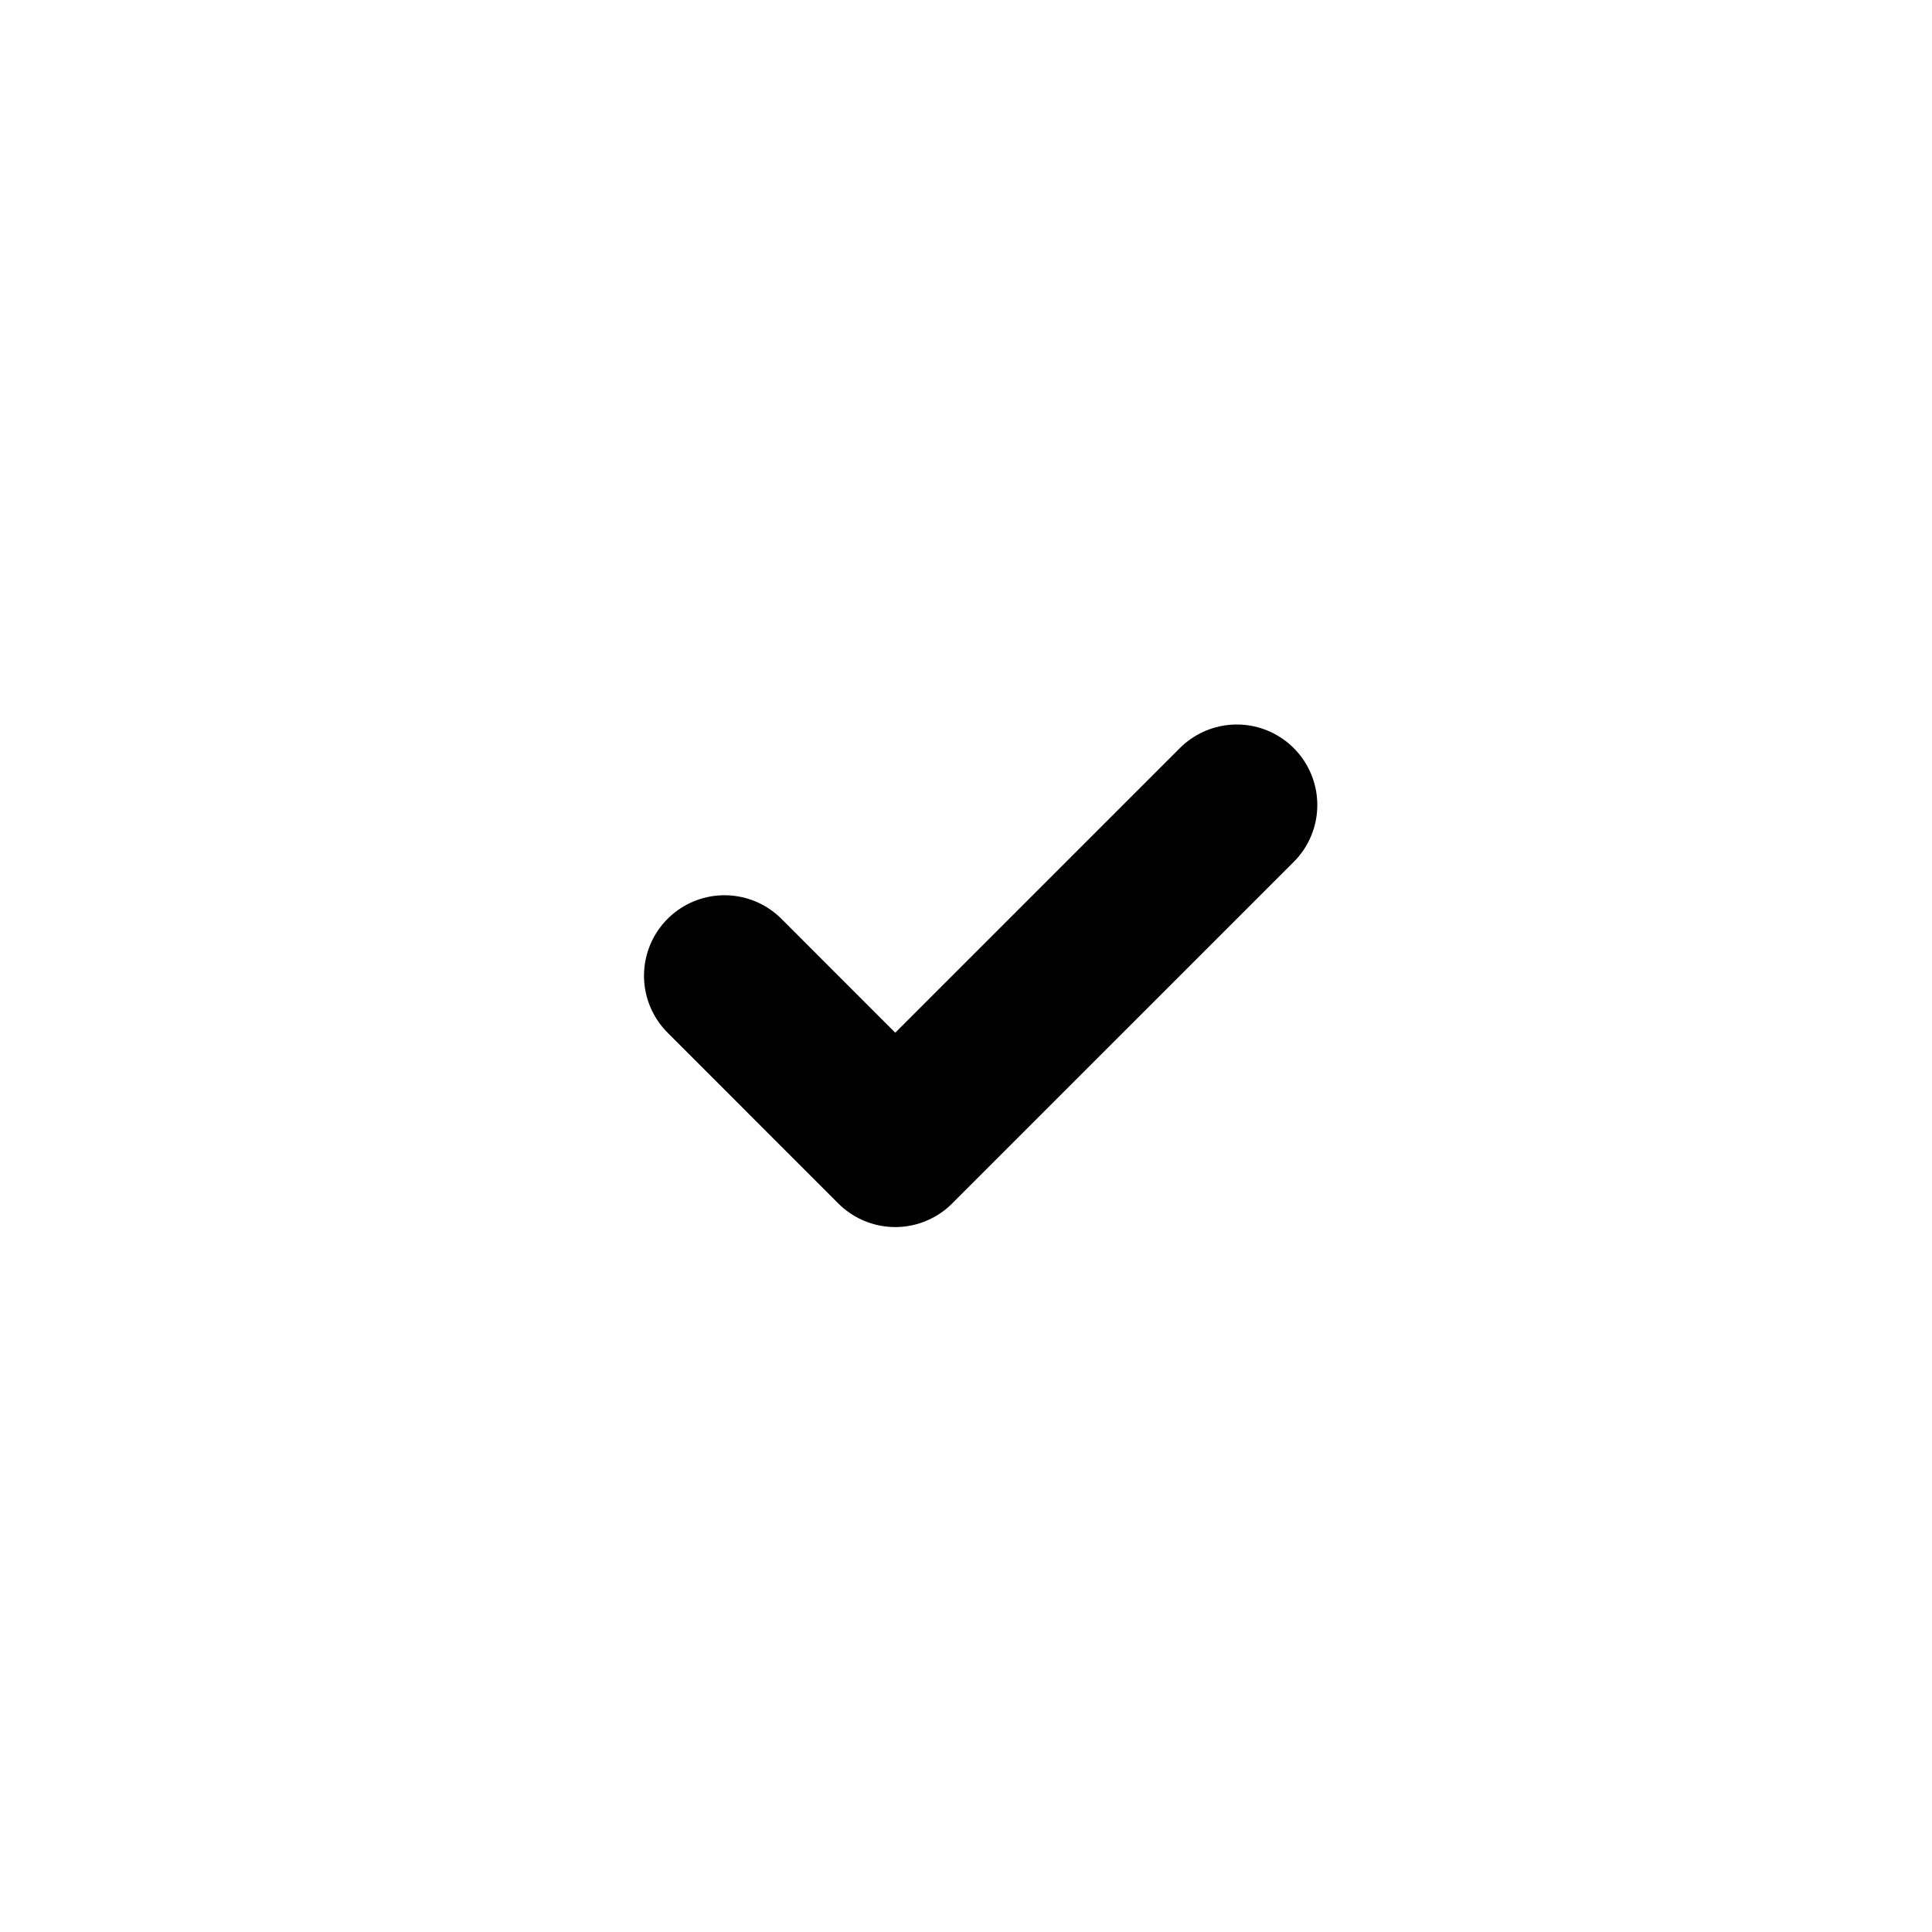
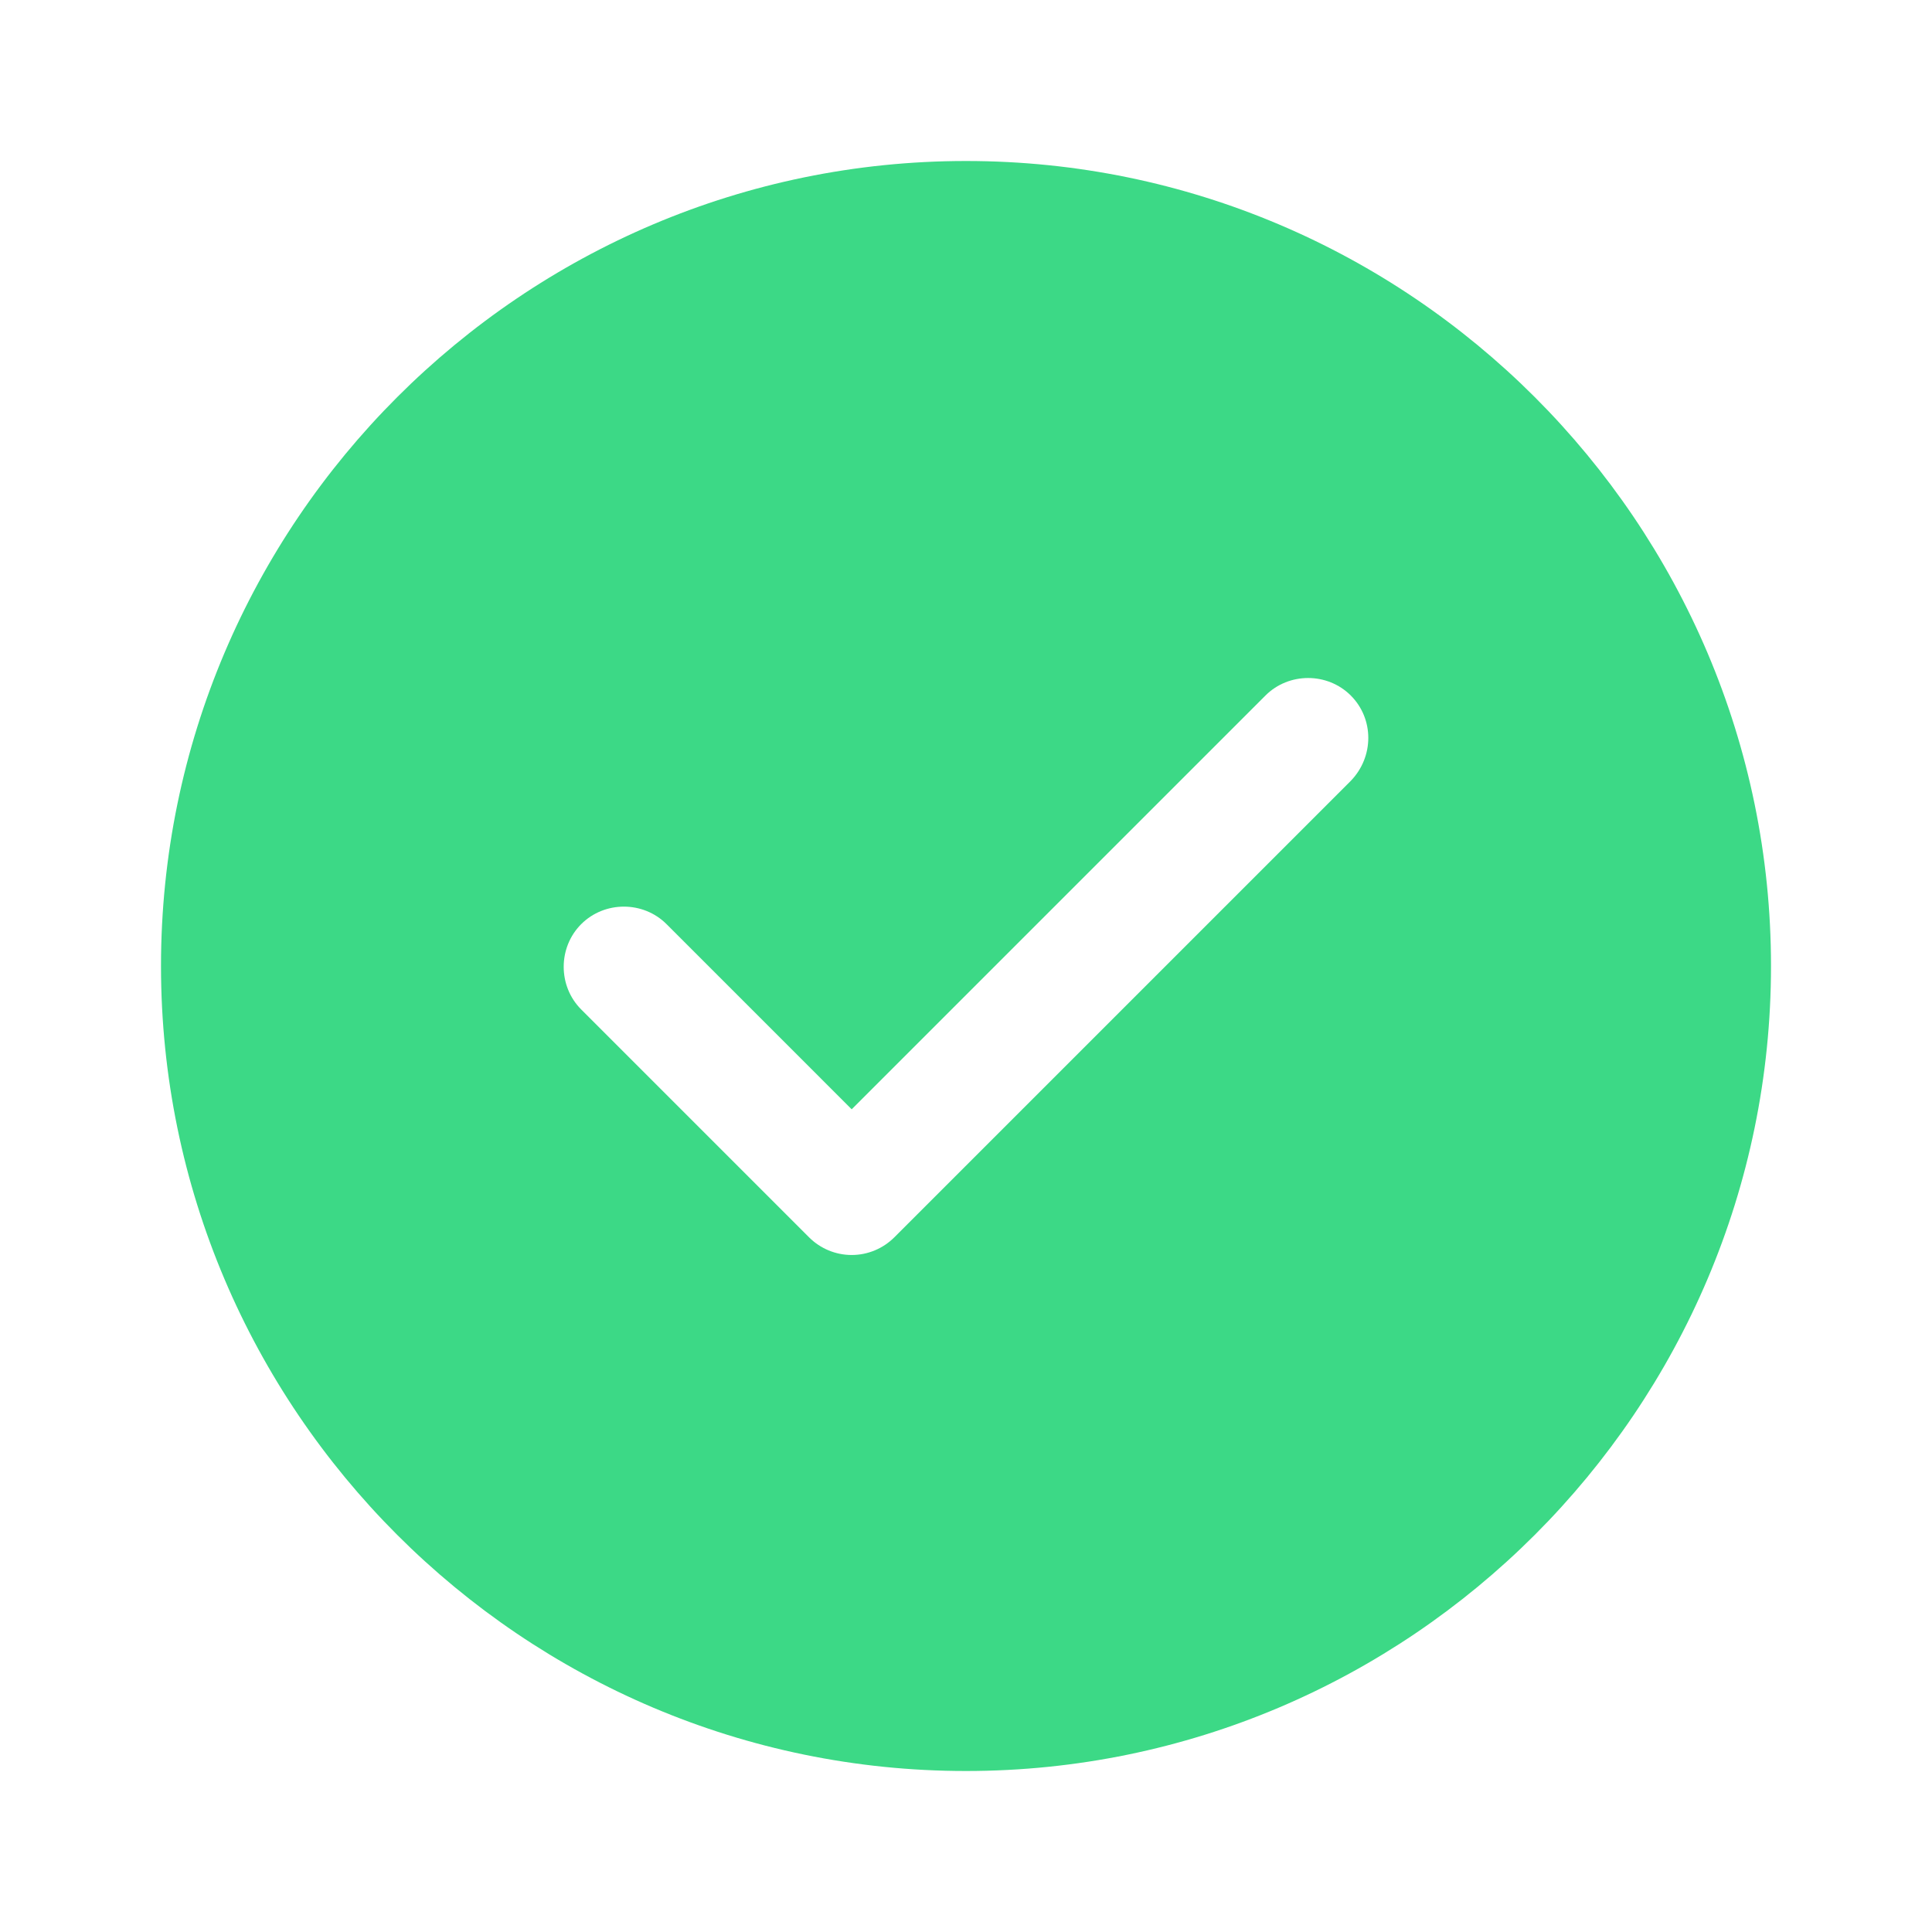
- <svg xmlns="http://www.w3.org/2000/svg" viewBox="0 0 24 24" fill="none">
-   <path d="M9 12.121L11.121 14.243L15.364 10" stroke="currentColor" stroke-width="2" stroke-linecap="round" stroke-linejoin="round" />
+ <svg xmlns="http://www.w3.org/2000/svg" width="24" height="24" viewBox="0 0 24 24" fill="currentColor">
+   <path d="M12 2C6.49 2 2 6.49 2 12C2 17.51 6.49 22 12 22C17.51 22 22 17.51 22 12C22 6.49 17.51 2 12 2ZM16.78 9.7L11.11 15.37C10.97 15.51 10.78 15.59 10.58 15.59C10.38 15.59 10.19 15.51 10.05 15.37L7.22 12.54C6.93 12.25 6.93 11.77 7.22 11.48C7.51 11.19 7.99 11.19 8.28 11.48L10.58 13.78L15.72 8.64C16.01 8.35 16.49 8.35 16.78 8.64C17.07 8.93 17.07 9.4 16.78 9.7Z" fill="#3CD986" />
</svg>
